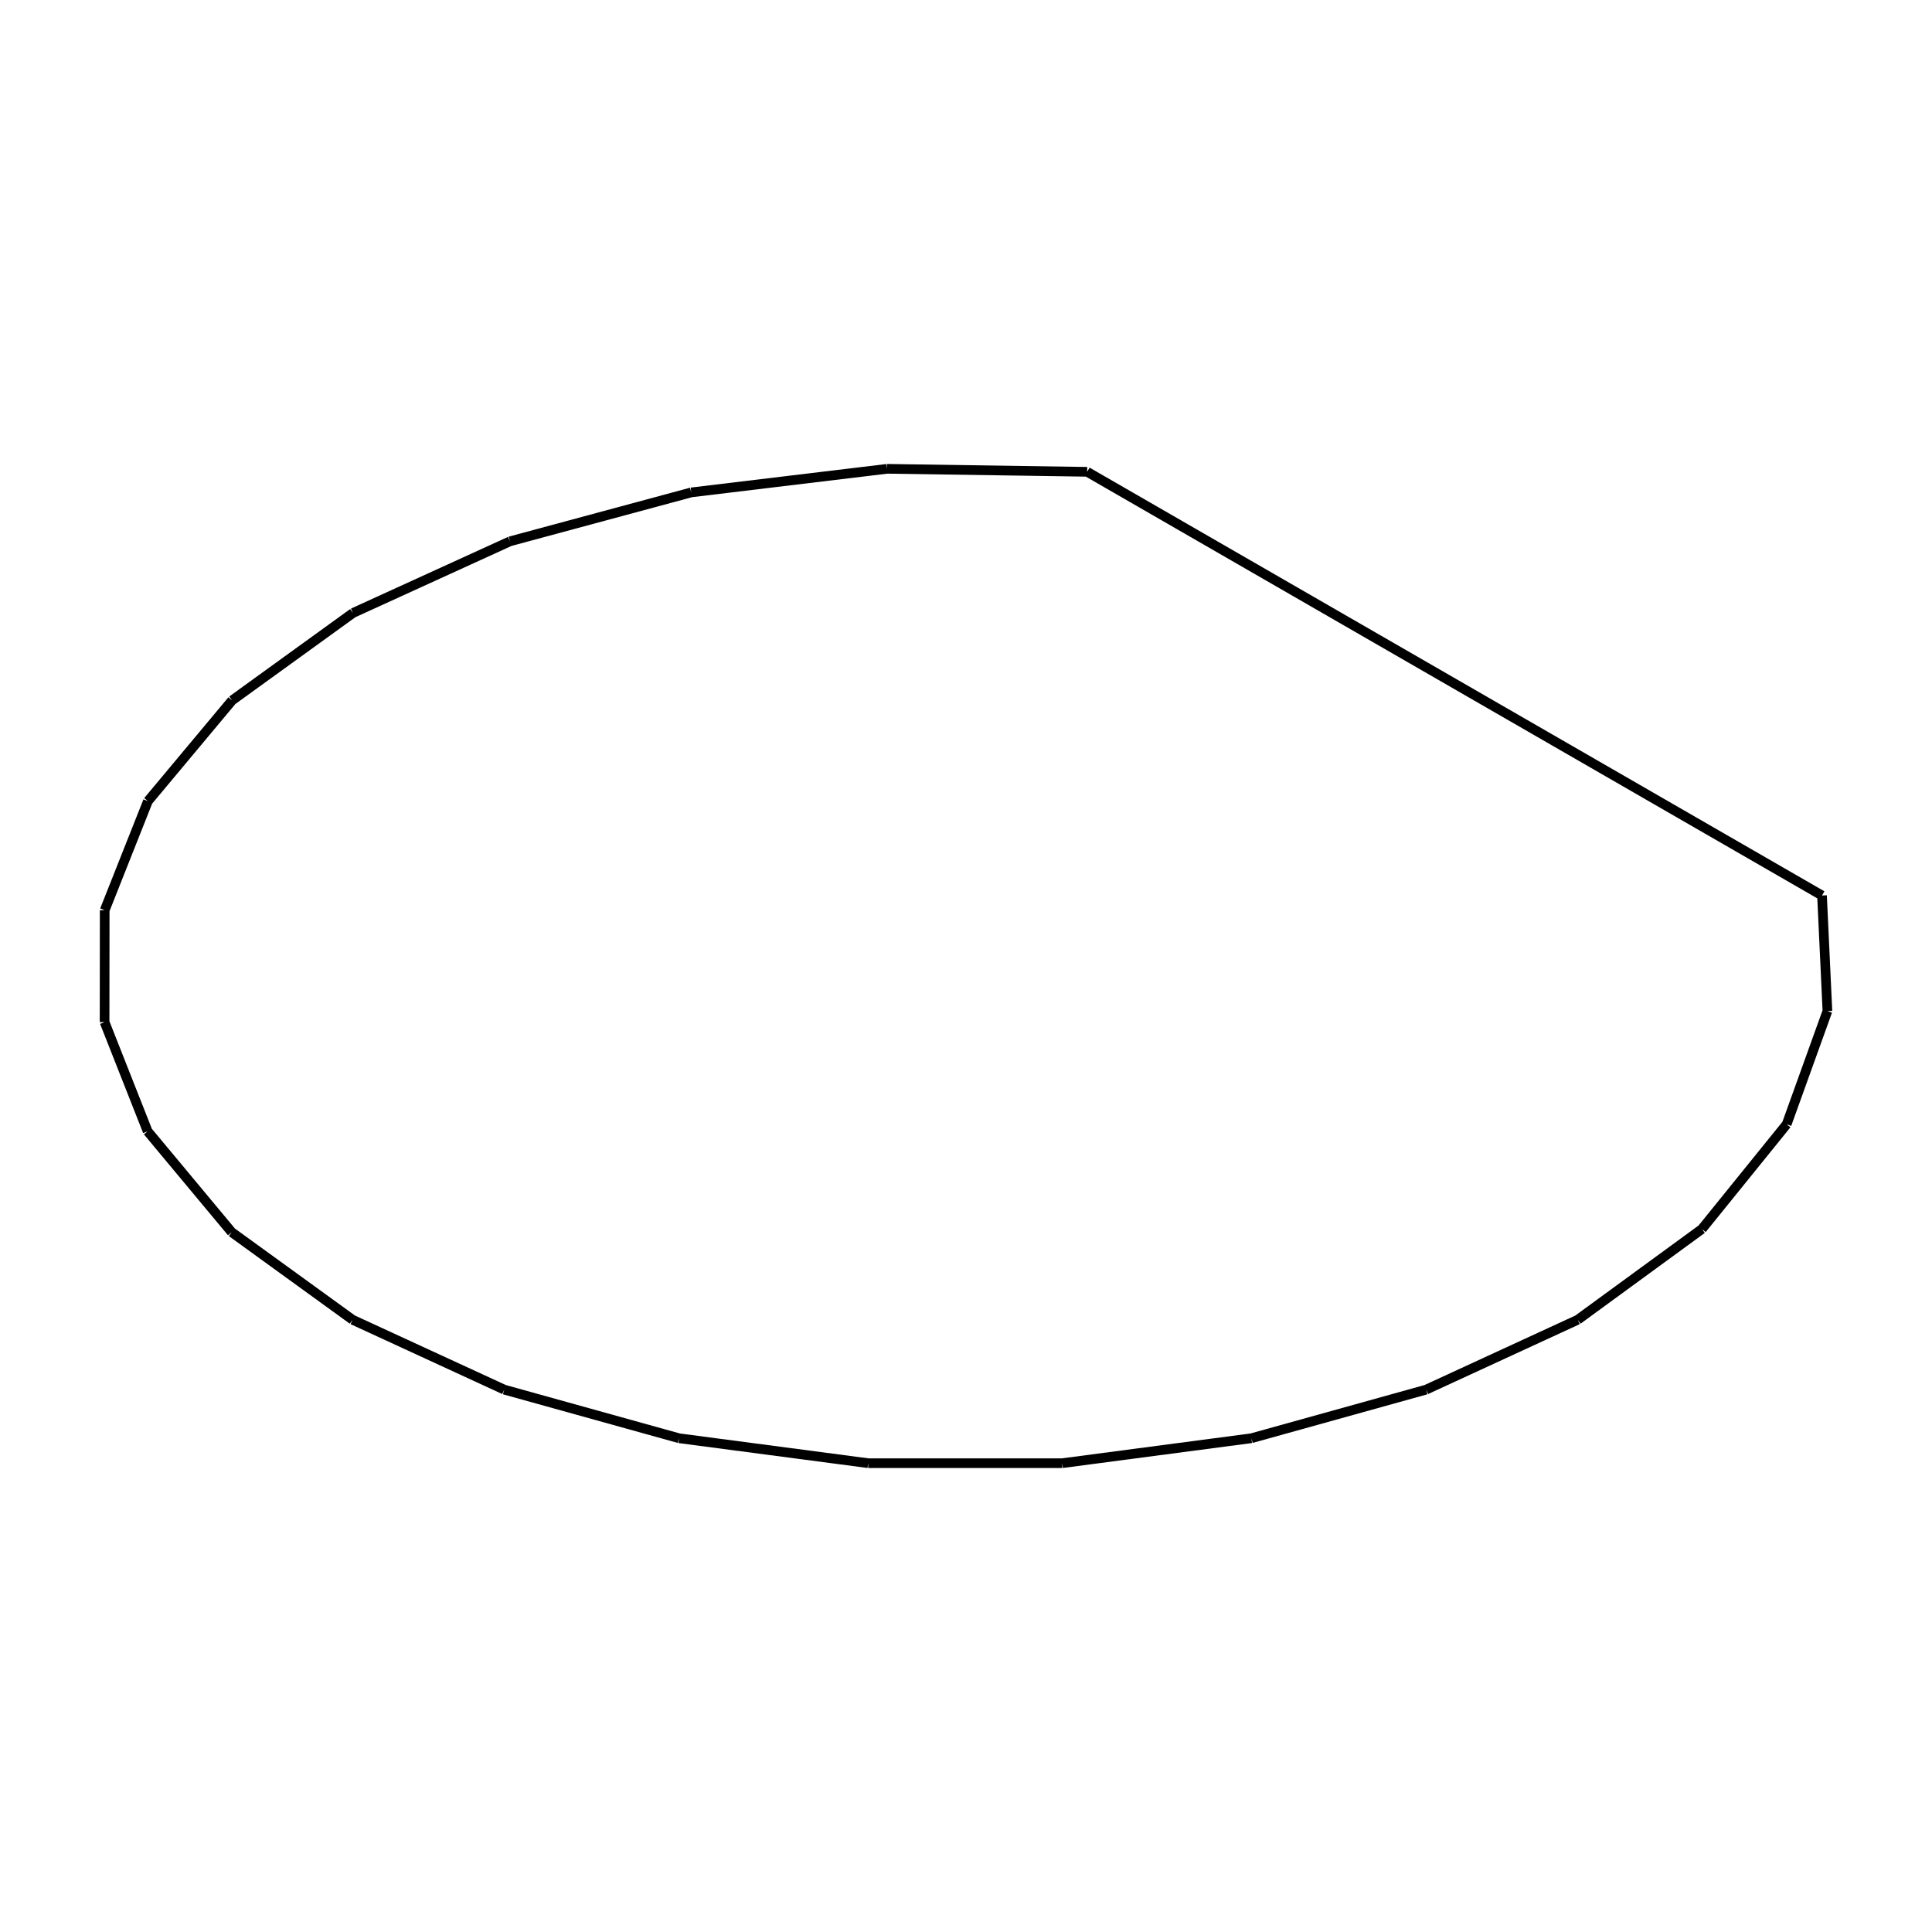
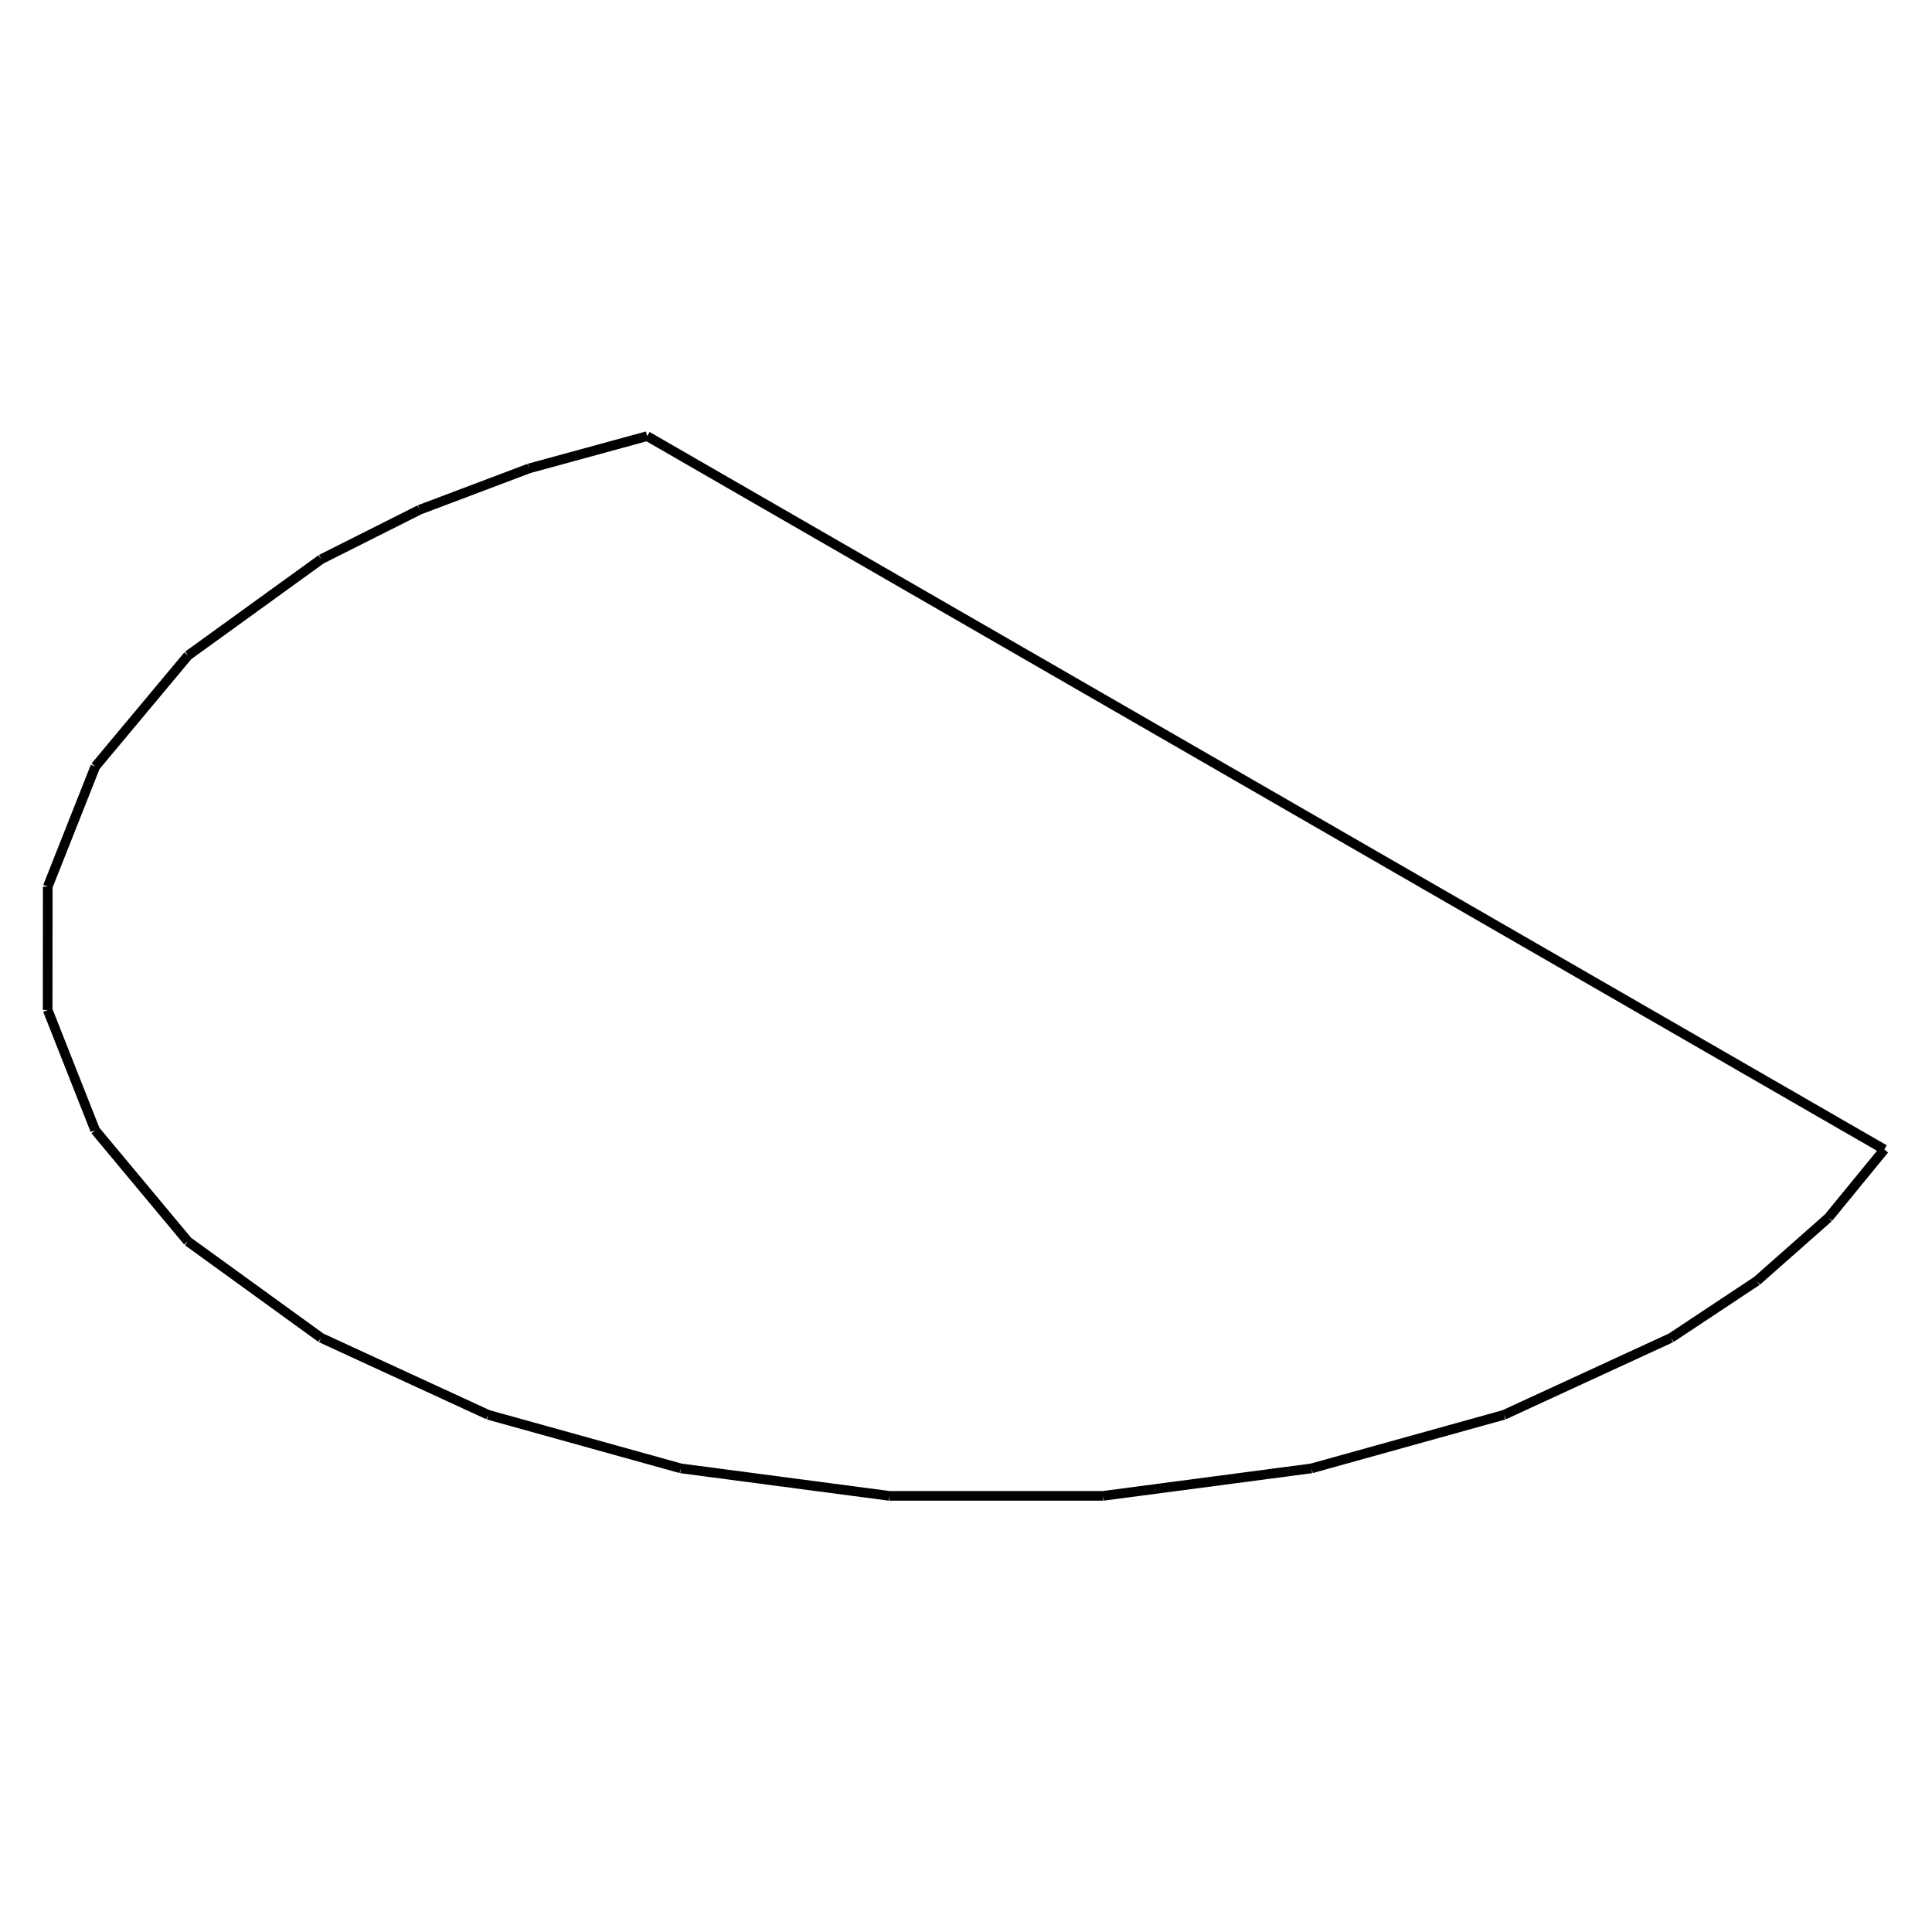
<svg xmlns="http://www.w3.org/2000/svg" viewBox="0 0 800 800">
-   <path d="M754.456,370.811 L754.456,370.806 M653.3,546.488 L653.3,546.482 M754.456,370.811 L756.694,418.661 M756.694,418.661 L739.822,465.532 M739.822,465.532 L704.734,508.917 M704.734,508.917 L653.3,546.488 M754.456,370.806 L756.694,418.655 M756.694,418.655 L739.822,465.527 M739.822,465.527 L704.734,508.911 M704.734,508.911 L653.3,546.482 M145.997,546.488 L145.997,546.482 M653.3,546.488 L590.53,575.416 M590.53,575.416 L518.166,595.551 M518.166,595.551 L439.844,605.878 M439.844,605.878 L359.499,605.878 M359.499,605.878 L281.169,595.551 M281.169,595.551 L208.79,575.416 M208.79,575.416 L145.997,546.488 M653.3,546.482 L590.53,575.41 M590.53,575.41 L518.166,595.545 M518.166,595.545 L439.844,605.873 M439.844,605.873 L359.499,605.873 M359.499,605.873 L281.169,595.545 M281.169,595.545 L208.79,575.41 M208.79,575.41 L145.997,546.482 M146.166,253.824 L146.166,253.818 M145.997,546.488 L95.942,510.222 M95.942,510.222 L61.132,468.442 M61.132,468.442 L43.306,423.247 M43.306,423.247 L43.351,376.906 M43.351,376.906 L61.255,331.743 M61.255,331.743 L96.111,290.02 M96.111,290.02 L146.166,253.824 M145.997,546.482 L95.942,510.216 M95.942,510.216 L61.132,468.436 M61.132,468.436 L43.306,423.241 M43.306,423.241 L43.351,376.9 M43.351,376.9 L61.255,331.737 M61.255,331.737 L96.111,290.014 M96.111,290.014 L146.166,253.818 M450.176,195.369 L450.176,195.363 M146.166,253.824 L211.166,224.155 M211.166,224.155 L286.228,203.896 M286.228,203.896 L367.341,194.127 M367.341,194.127 L450.176,195.369 M146.166,253.818 L211.166,224.149 M211.166,224.149 L286.228,203.89 M286.228,203.89 L367.341,194.122 M367.341,194.122 L450.176,195.363 M450.176,195.369 L754.456,370.811 M450.176,195.363 L754.456,370.806" stroke="black" stroke-width="4" fill="red" />
+   <path d="M780.262,475.97 L780.262,475.964 M691.954,553.979 L691.954,553.972 M780.262,475.97 L757.126,504.229 M757.126,504.229 L727.505,530.396 M727.505,530.396 L691.954,553.979 M780.262,475.964 L757.126,504.222 M757.126,504.222 L727.505,530.389 M727.505,530.389 L691.954,553.972 M132.948,553.979 L132.948,553.972 M691.954,553.979 L622.798,585.848 M622.798,585.848 L543.068,608.03 M543.068,608.03 L456.768,619.408 M456.768,619.408 L368.234,619.408 M368.234,619.408 L281.916,608.03 M281.916,608.03 L202.152,585.848 M202.152,585.848 L132.948,553.979 M691.954,553.972 L622.798,585.842 M622.798,585.842 L543.068,608.024 M543.068,608.024 L456.768,619.401 M456.768,619.401 L368.234,619.401 M368.234,619.401 L281.916,608.024 M281.916,608.024 L202.152,585.842 M202.152,585.842 L132.948,553.972 M133.01,231.559 L133.01,231.552 M132.948,553.979 L77.775,514.025 M77.775,514.025 L39.399,467.997 M39.399,467.997 L19.738,418.208 M19.738,418.208 L19.768,367.155 M19.768,367.155 L39.477,317.4 M39.477,317.4 L77.868,271.434 M77.868,271.434 L133.01,231.559 M132.948,553.972 L77.775,514.019 M77.775,514.019 L39.399,467.991 M39.399,467.991 L19.738,418.201 M19.738,418.201 L19.768,367.149 M19.768,367.149 L39.477,317.393 M39.477,317.393 L77.868,271.428 M77.868,271.428 L133.01,231.552 M267.981,180.599 L267.981,180.592 M133.01,231.559 L173.811,211.053 M173.811,211.053 L219.085,193.96 M219.085,193.96 L267.981,180.599 M133.01,231.552 L173.811,211.046 M173.811,211.046 L219.085,193.953 M219.085,193.953 L267.981,180.592 M267.981,180.599 L780.262,475.97 M267.981,180.592 L780.262,475.964" stroke="black" stroke-width="4" fill="red" />
</svg>
